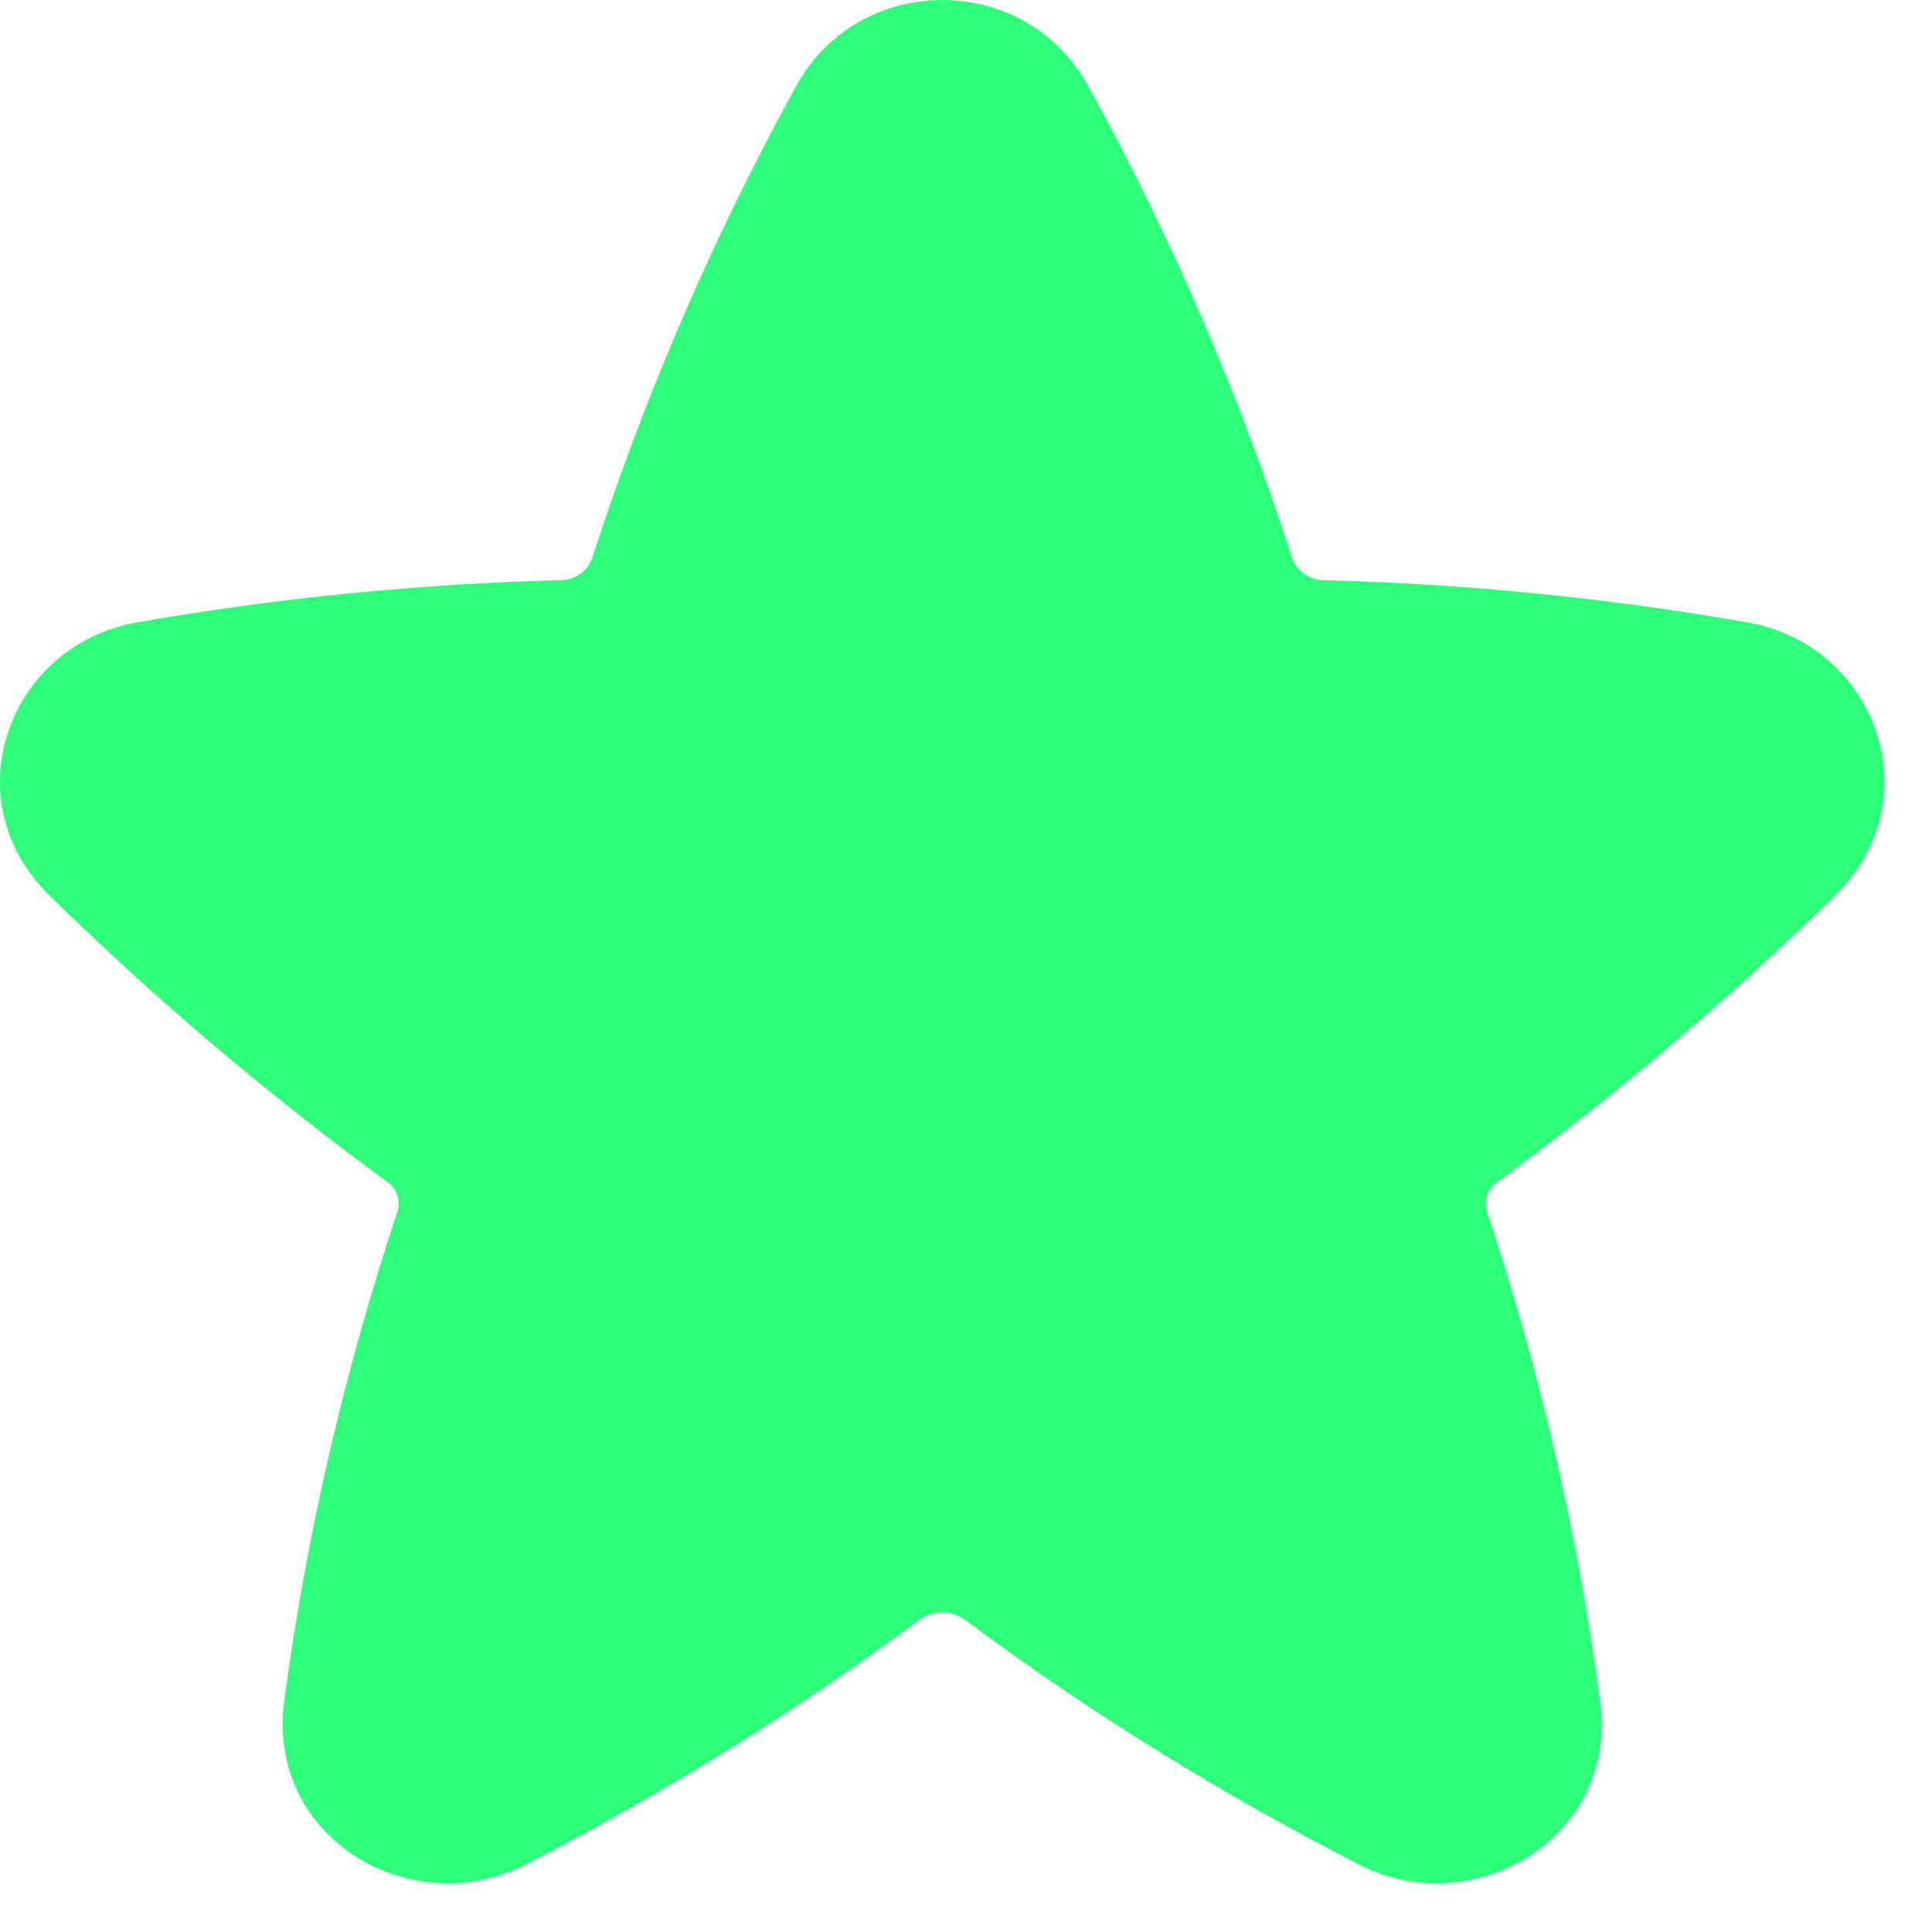
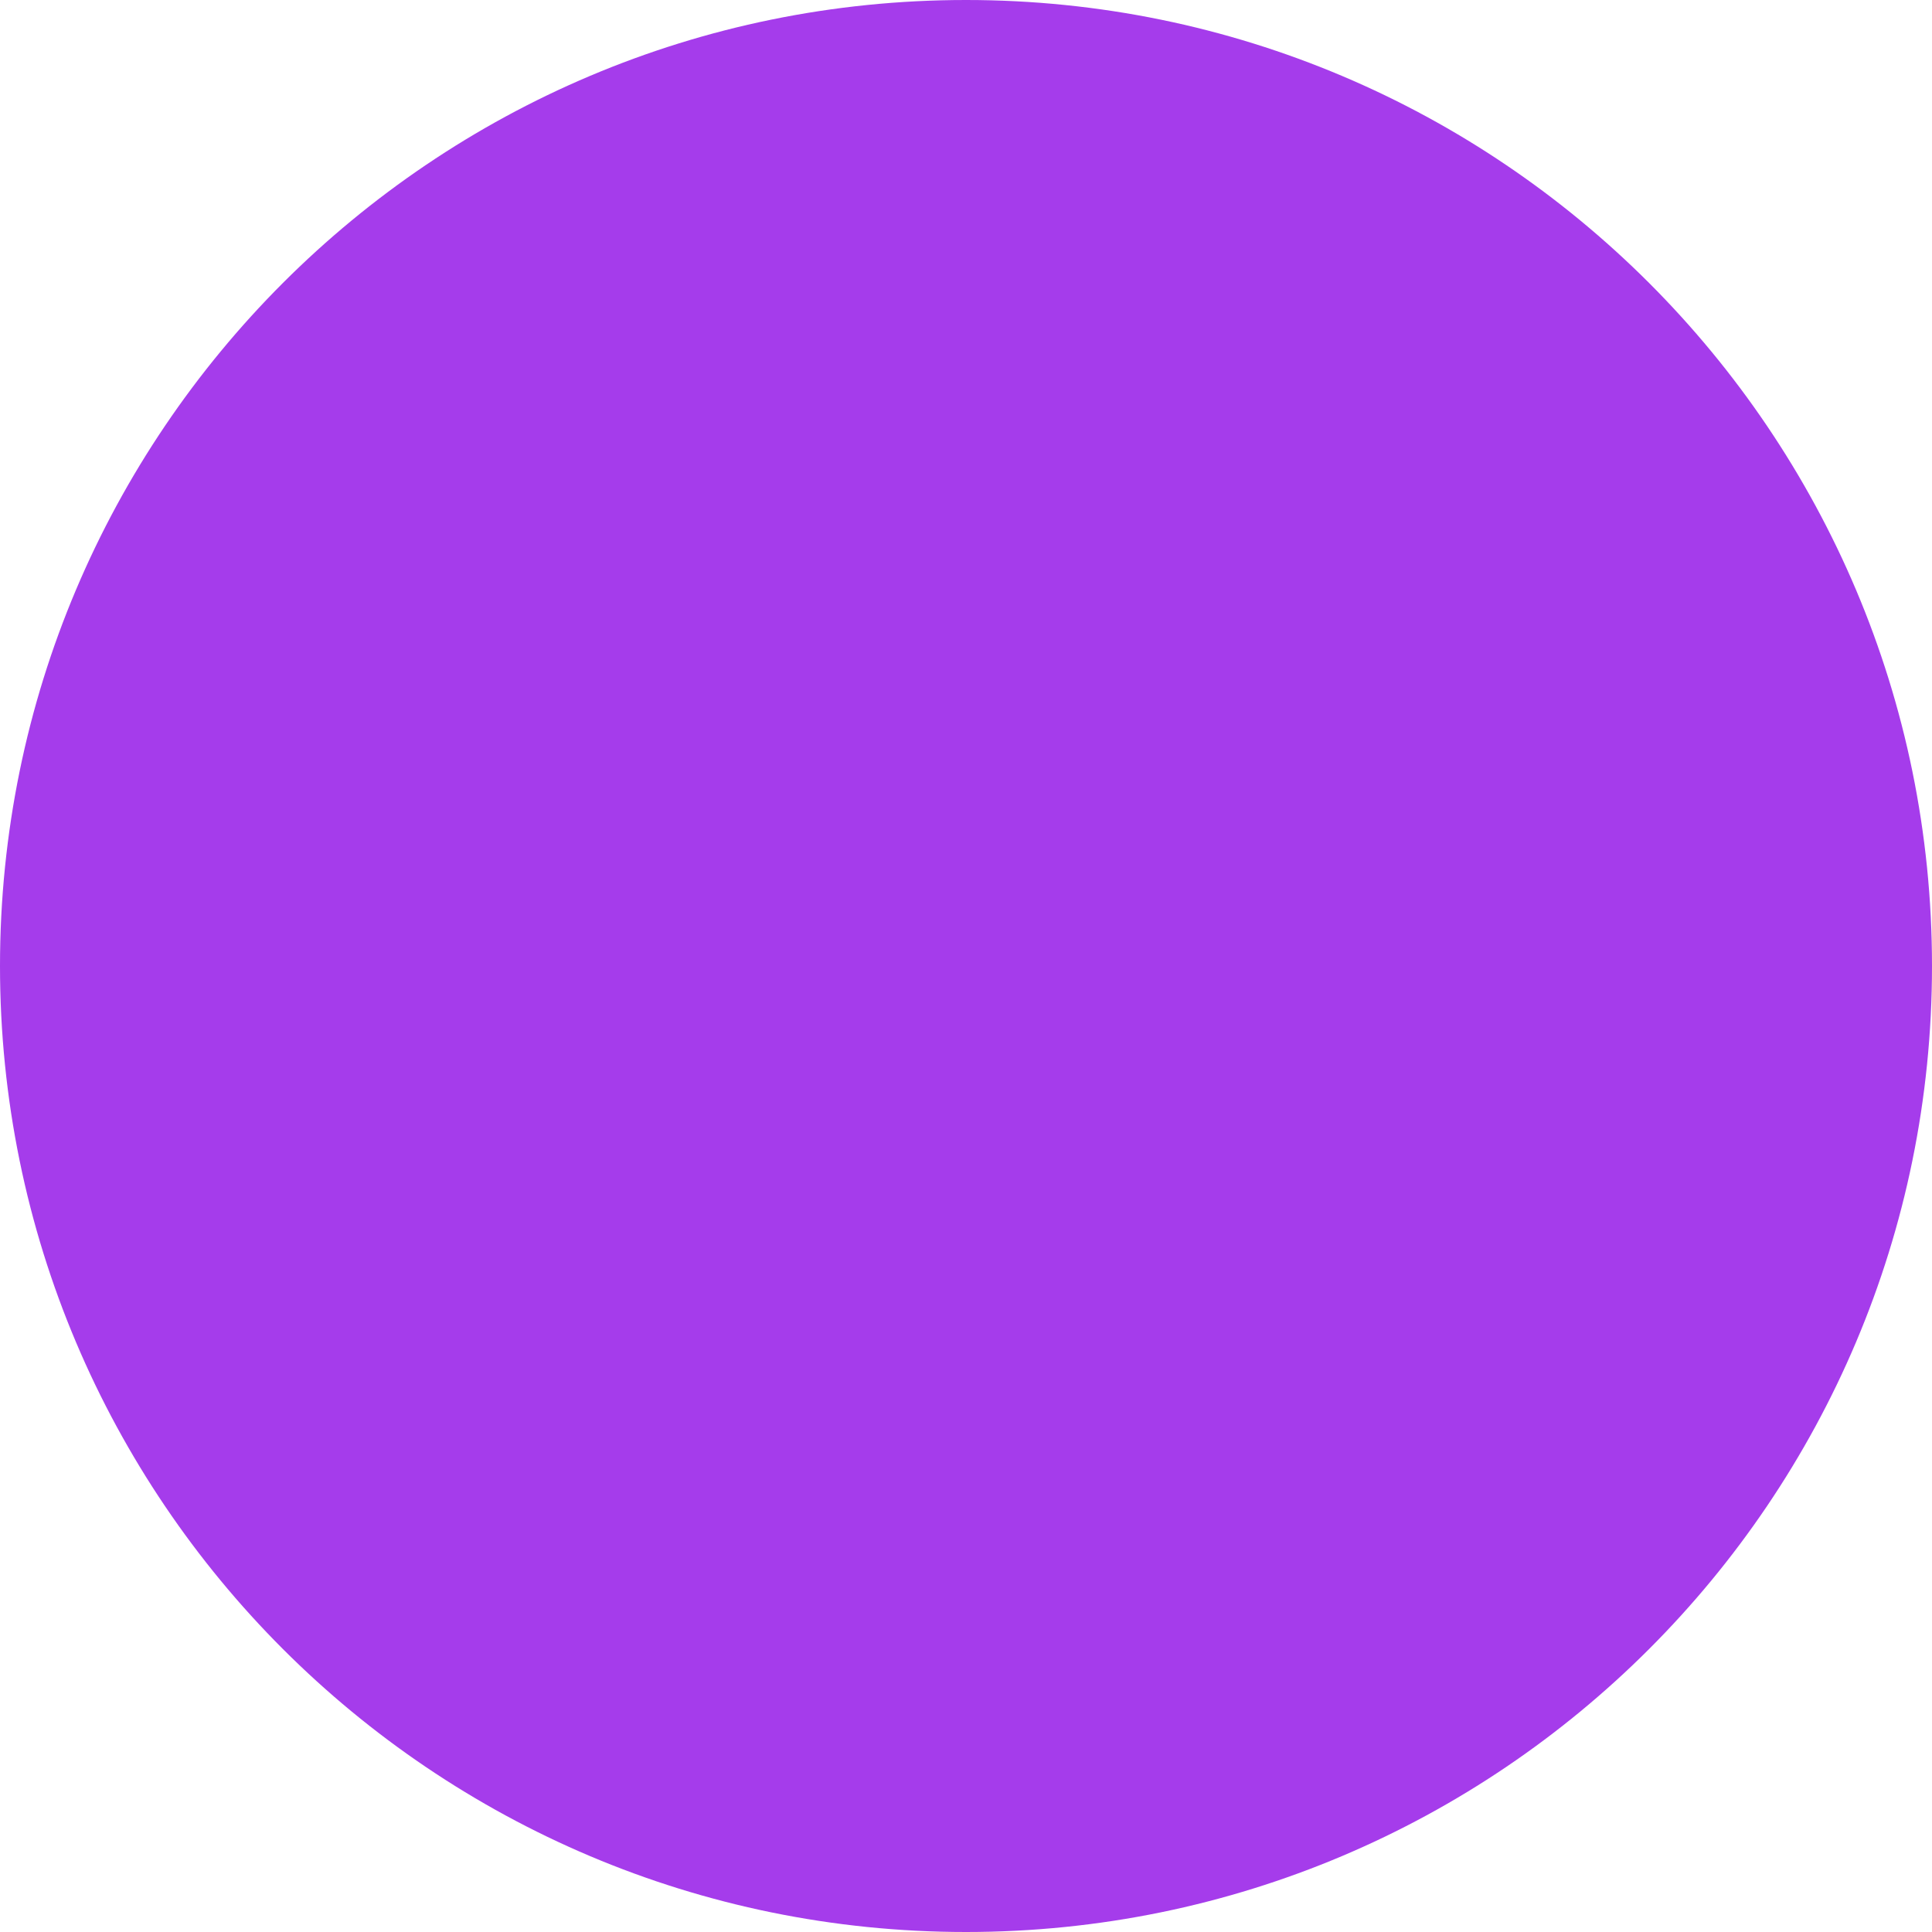
- <svg xmlns="http://www.w3.org/2000/svg" width="20" height="20" fill="none" viewBox="0 0 20 20">
-   <path fill="#2DFF7A" d="M11.264.889c-.652-1.185-2.368-1.185-3.021 0a28 28 0 0 0-2.114 4.894.35.35 0 0 1-.33.223 30 30 0 0 0-4.375.436c-1.337.233-1.926 1.837-.91 2.83a31.994 31.994 0 0 0 3.491 2.96.274.274 0 0 1 .11.31 27.598 27.598 0 0 0-1.172 5.066c-.19 1.424 1.318 2.298 2.495 1.694a29.305 29.305 0 0 0 4.085-2.537.4.4 0 0 1 .462 0 29.011 29.011 0 0 0 4.085 2.537c1.177.604 2.685-.27 2.495-1.694a27.6 27.6 0 0 0-1.171-5.065.274.274 0 0 1 .11-.31 32 32 0 0 0 3.49-2.96c1.016-.994.427-2.598-.91-2.831a30 30 0 0 0-4.376-.436.35.35 0 0 1-.33-.223A27.703 27.703 0 0 0 11.265.889Z" />
+ <svg xmlns="http://www.w3.org/2000/svg" width="192" height="192" viewBox="0 0 192 192" fill="none">
+   <path d="M0 96C0 42.981 42.981 0 96 0C149.019 0 192 42.981 192 96C192 149.019 149.019 192 96 192C42.981 192 0 149.019 0 96Z" fill="#A53CEB" />
</svg>
